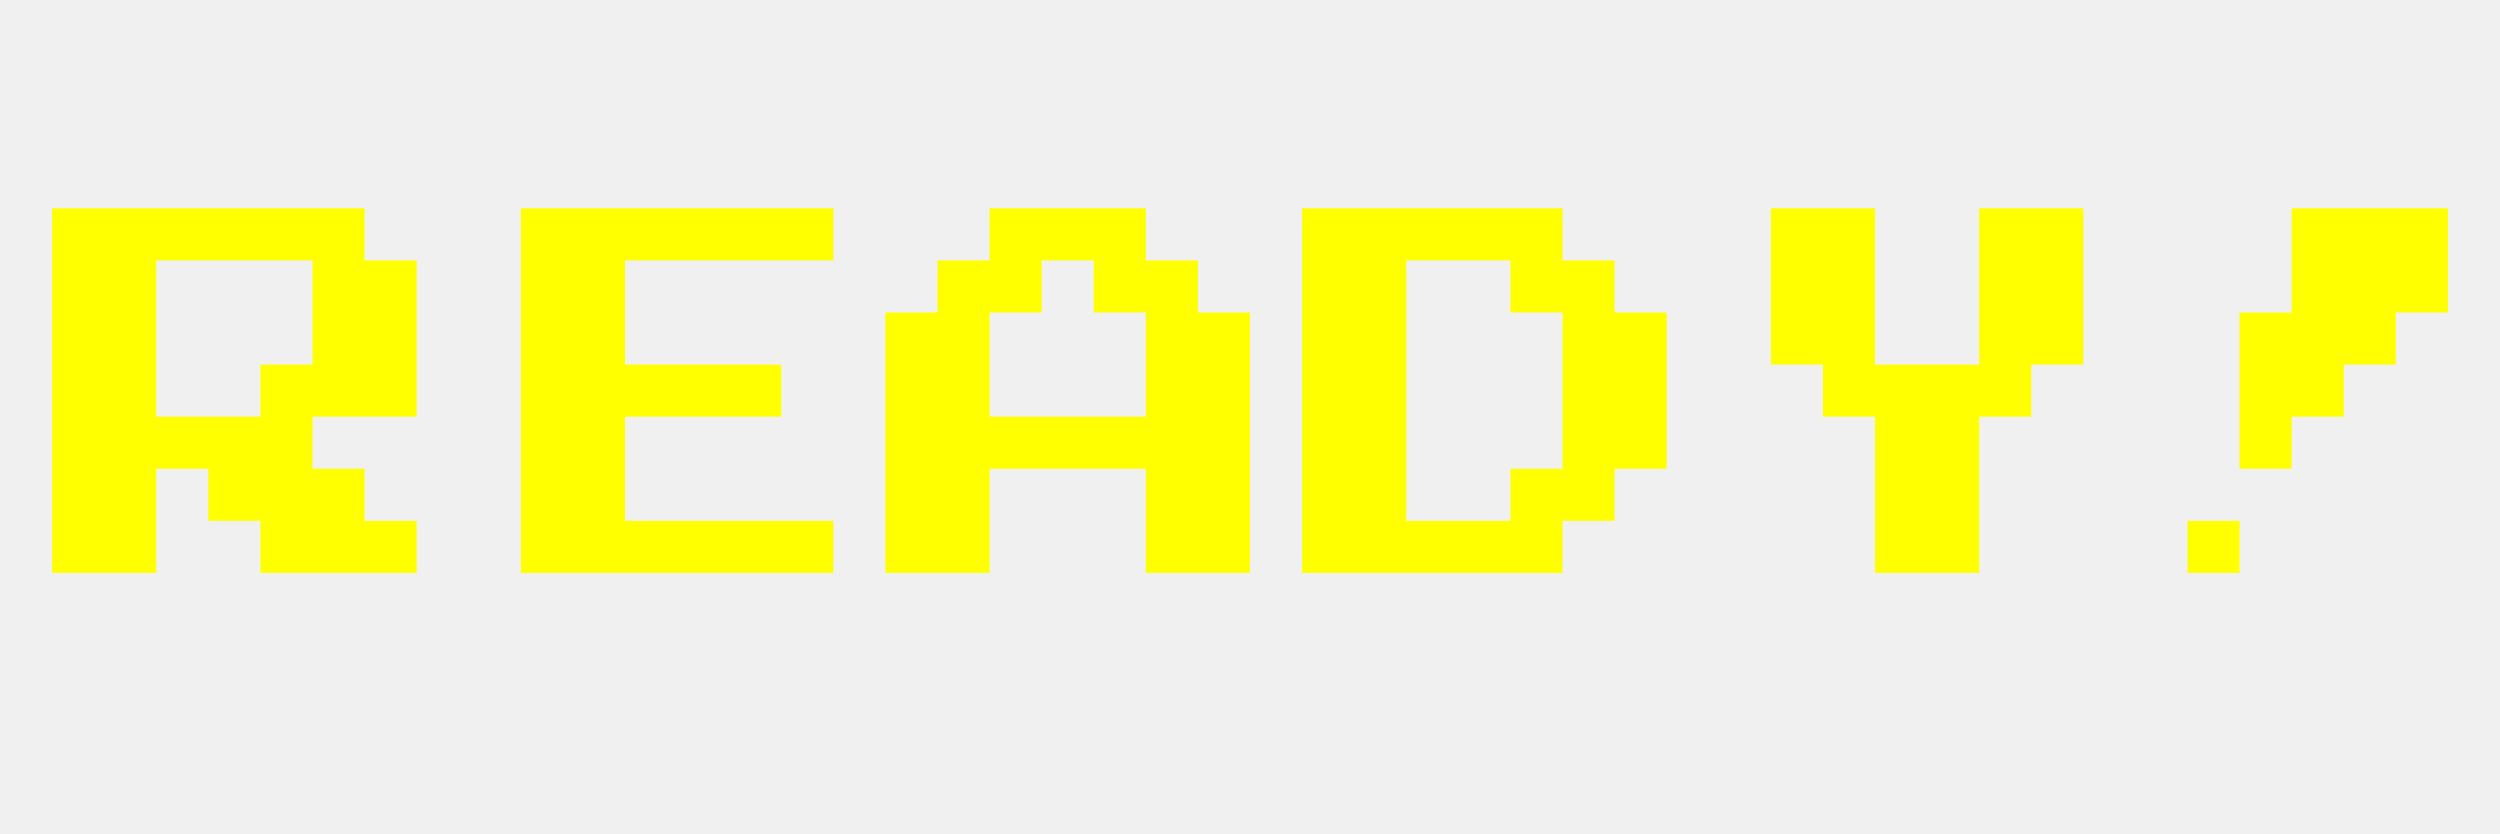
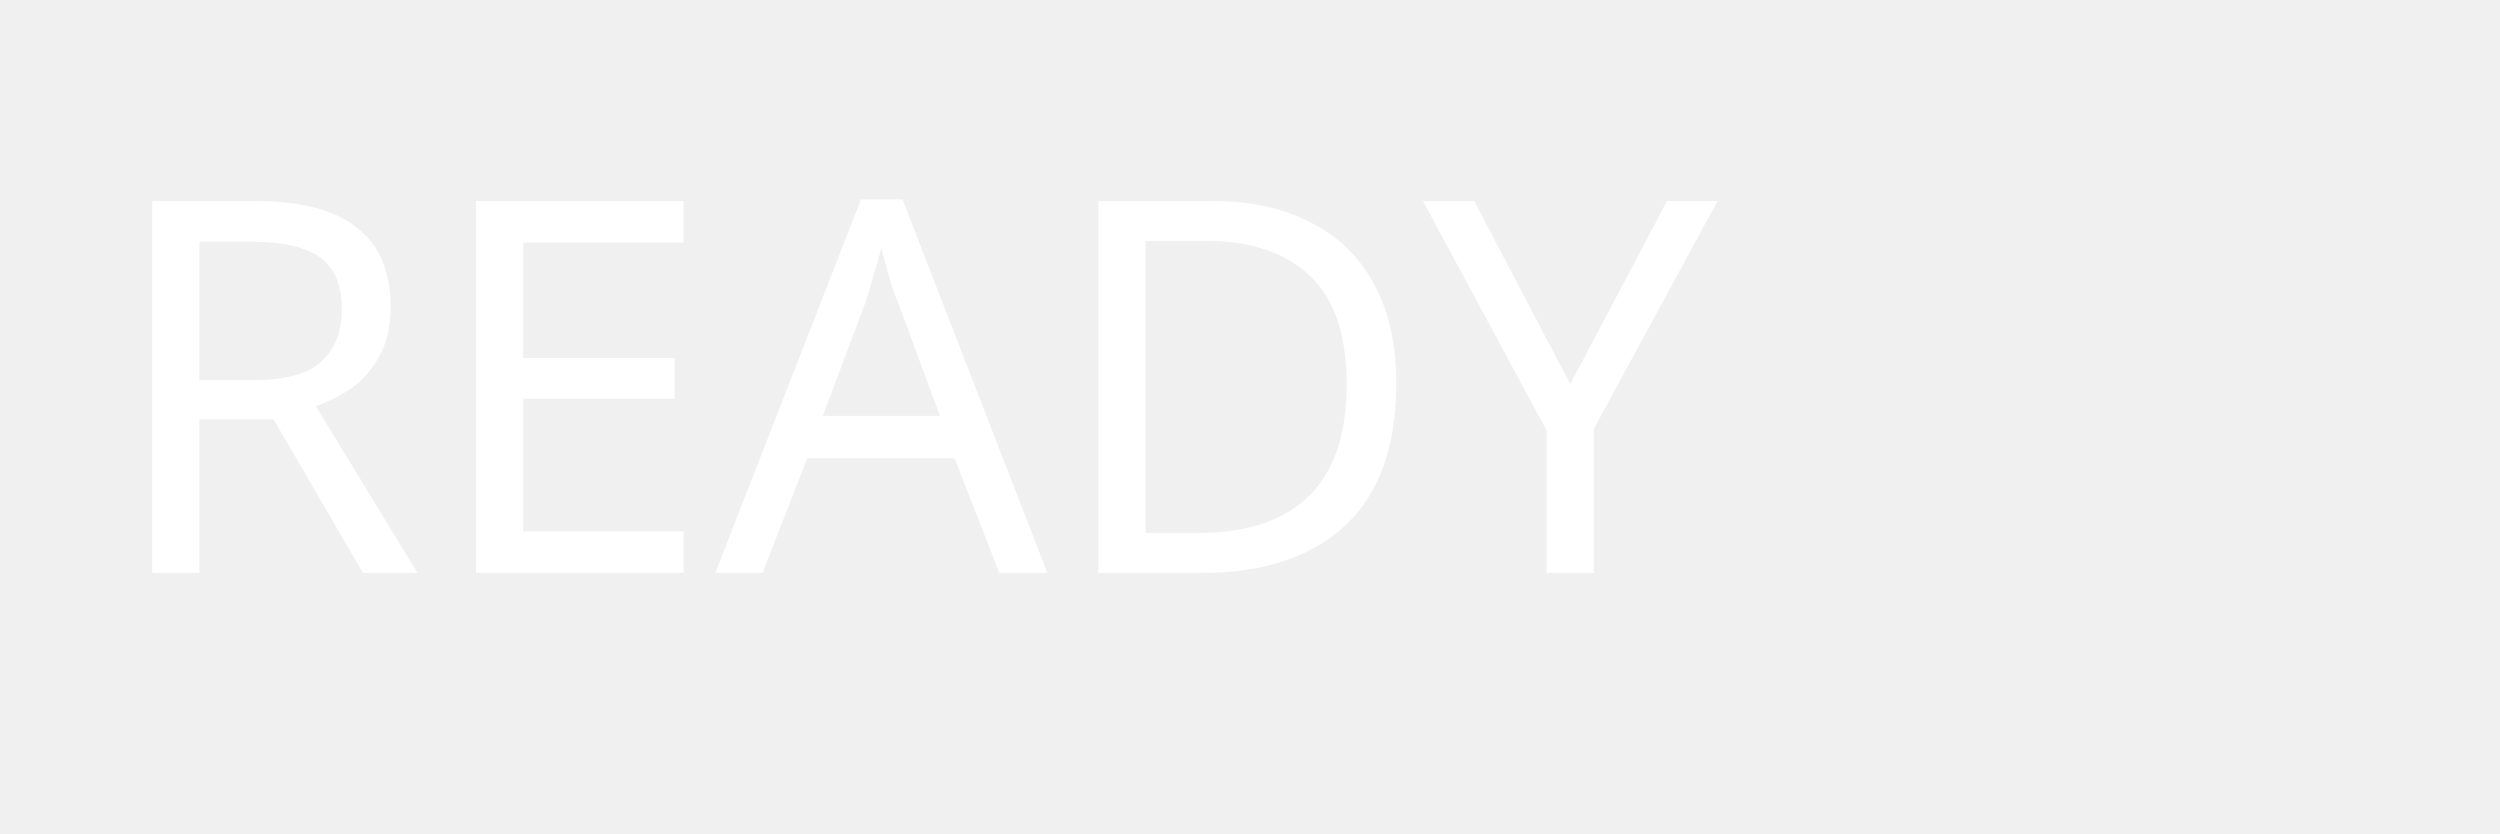
- <svg xmlns="http://www.w3.org/2000/svg" width="48" height="16" viewBox="0 0 48 16" fill="none">
-   <path d="M42 10V11H43V10H42Z" fill="#FFFF00" />
-   <path fill-rule="evenodd" clip-rule="evenodd" d="M1 11V4H7V5H8V8H6V9H7V10H8V11H5V10H4V9H3V11H1ZM3 8V5H6V7H5V8H3Z" fill="#FFFF00" />
-   <path d="M10 11H16V10H12V8H15V7H12V5H16V4H10V11Z" fill="#FFFF00" />
-   <path fill-rule="evenodd" clip-rule="evenodd" d="M17 11V6H18V5H19V4H22V5H23V6H24V11H22V9H19V11H17ZM19 8V6H20V5H21V6H22V8H19Z" fill="#FFFF00" />
-   <path fill-rule="evenodd" clip-rule="evenodd" d="M25 11V4H30V5H31V6H32V9H31V10H30V11H25ZM27 10V5H29V6H30V9H29V10H27Z" fill="#FFFF00" />
-   <path d="M36 8V11H38V8H39V7H40V4H38V7H36V4H34V7H35V8H36Z" fill="#FFFF00" />
-   <path d="M43 6V9H44V8H45V7H46V6H47V4H44V6H43Z" fill="#FFFF00" />
+ <svg xmlns="http://www.w3.org/2000/svg" version="1.1" id="Calque_1" x="0px" y="0px" viewBox="0 0 48 16" style="enable-background:new 0 0 48 16;" xml:space="preserve">
+   <style type="text/css">
+ 	.st0{display:none;fill:#FFFF00;}
+ 	.st1{display:none;fill-rule:evenodd;clip-rule:evenodd;fill:#FFFF00;}
+ 	.st2{fill:#FFFFFF;}
+ 	.st3{font-family:'MobyBold';}
+ 	.st4{font-size:10px;}
+ </style>
+   <path class="st0" d="M42,10v1h1v-1H42z" />
+   <path class="st1" d="M1,11V4h6v1h1v3H6v1h1v1h1v1H5v-1H4V9H3v2H1z M3,8V5h3v2H5v1H3z" />
+   <path class="st0" d="M10,11h6v-1h-4V8h3V7h-3V5h4V4h-6V11z" />
+   <path class="st1" d="M17,11V6h1V5h1V4h3v1h1v1h1v5h-2V9h-3v2H17z M19,8V6h1V5h1v1h1v2H19z" />
+   <path class="st1" d="M25,11V4h5v1h1v1h1v3h-1v1h-1v1H25z M27,10V5h2v1h1v3h-1v1H27z" />
+   <path class="st0" d="M36,8v3h2V8h1V7h1V4h-2v3h-2V4h-2v3h1v1H36z" />
+   <path class="st0" d="M43,6v3h1V8h1V7h1V6h1V4h-3v2H43z" />
+   <text transform="matrix(1 0 0 1 1.9531 11)" class="st2 st3 st4">READY</text>
</svg>
